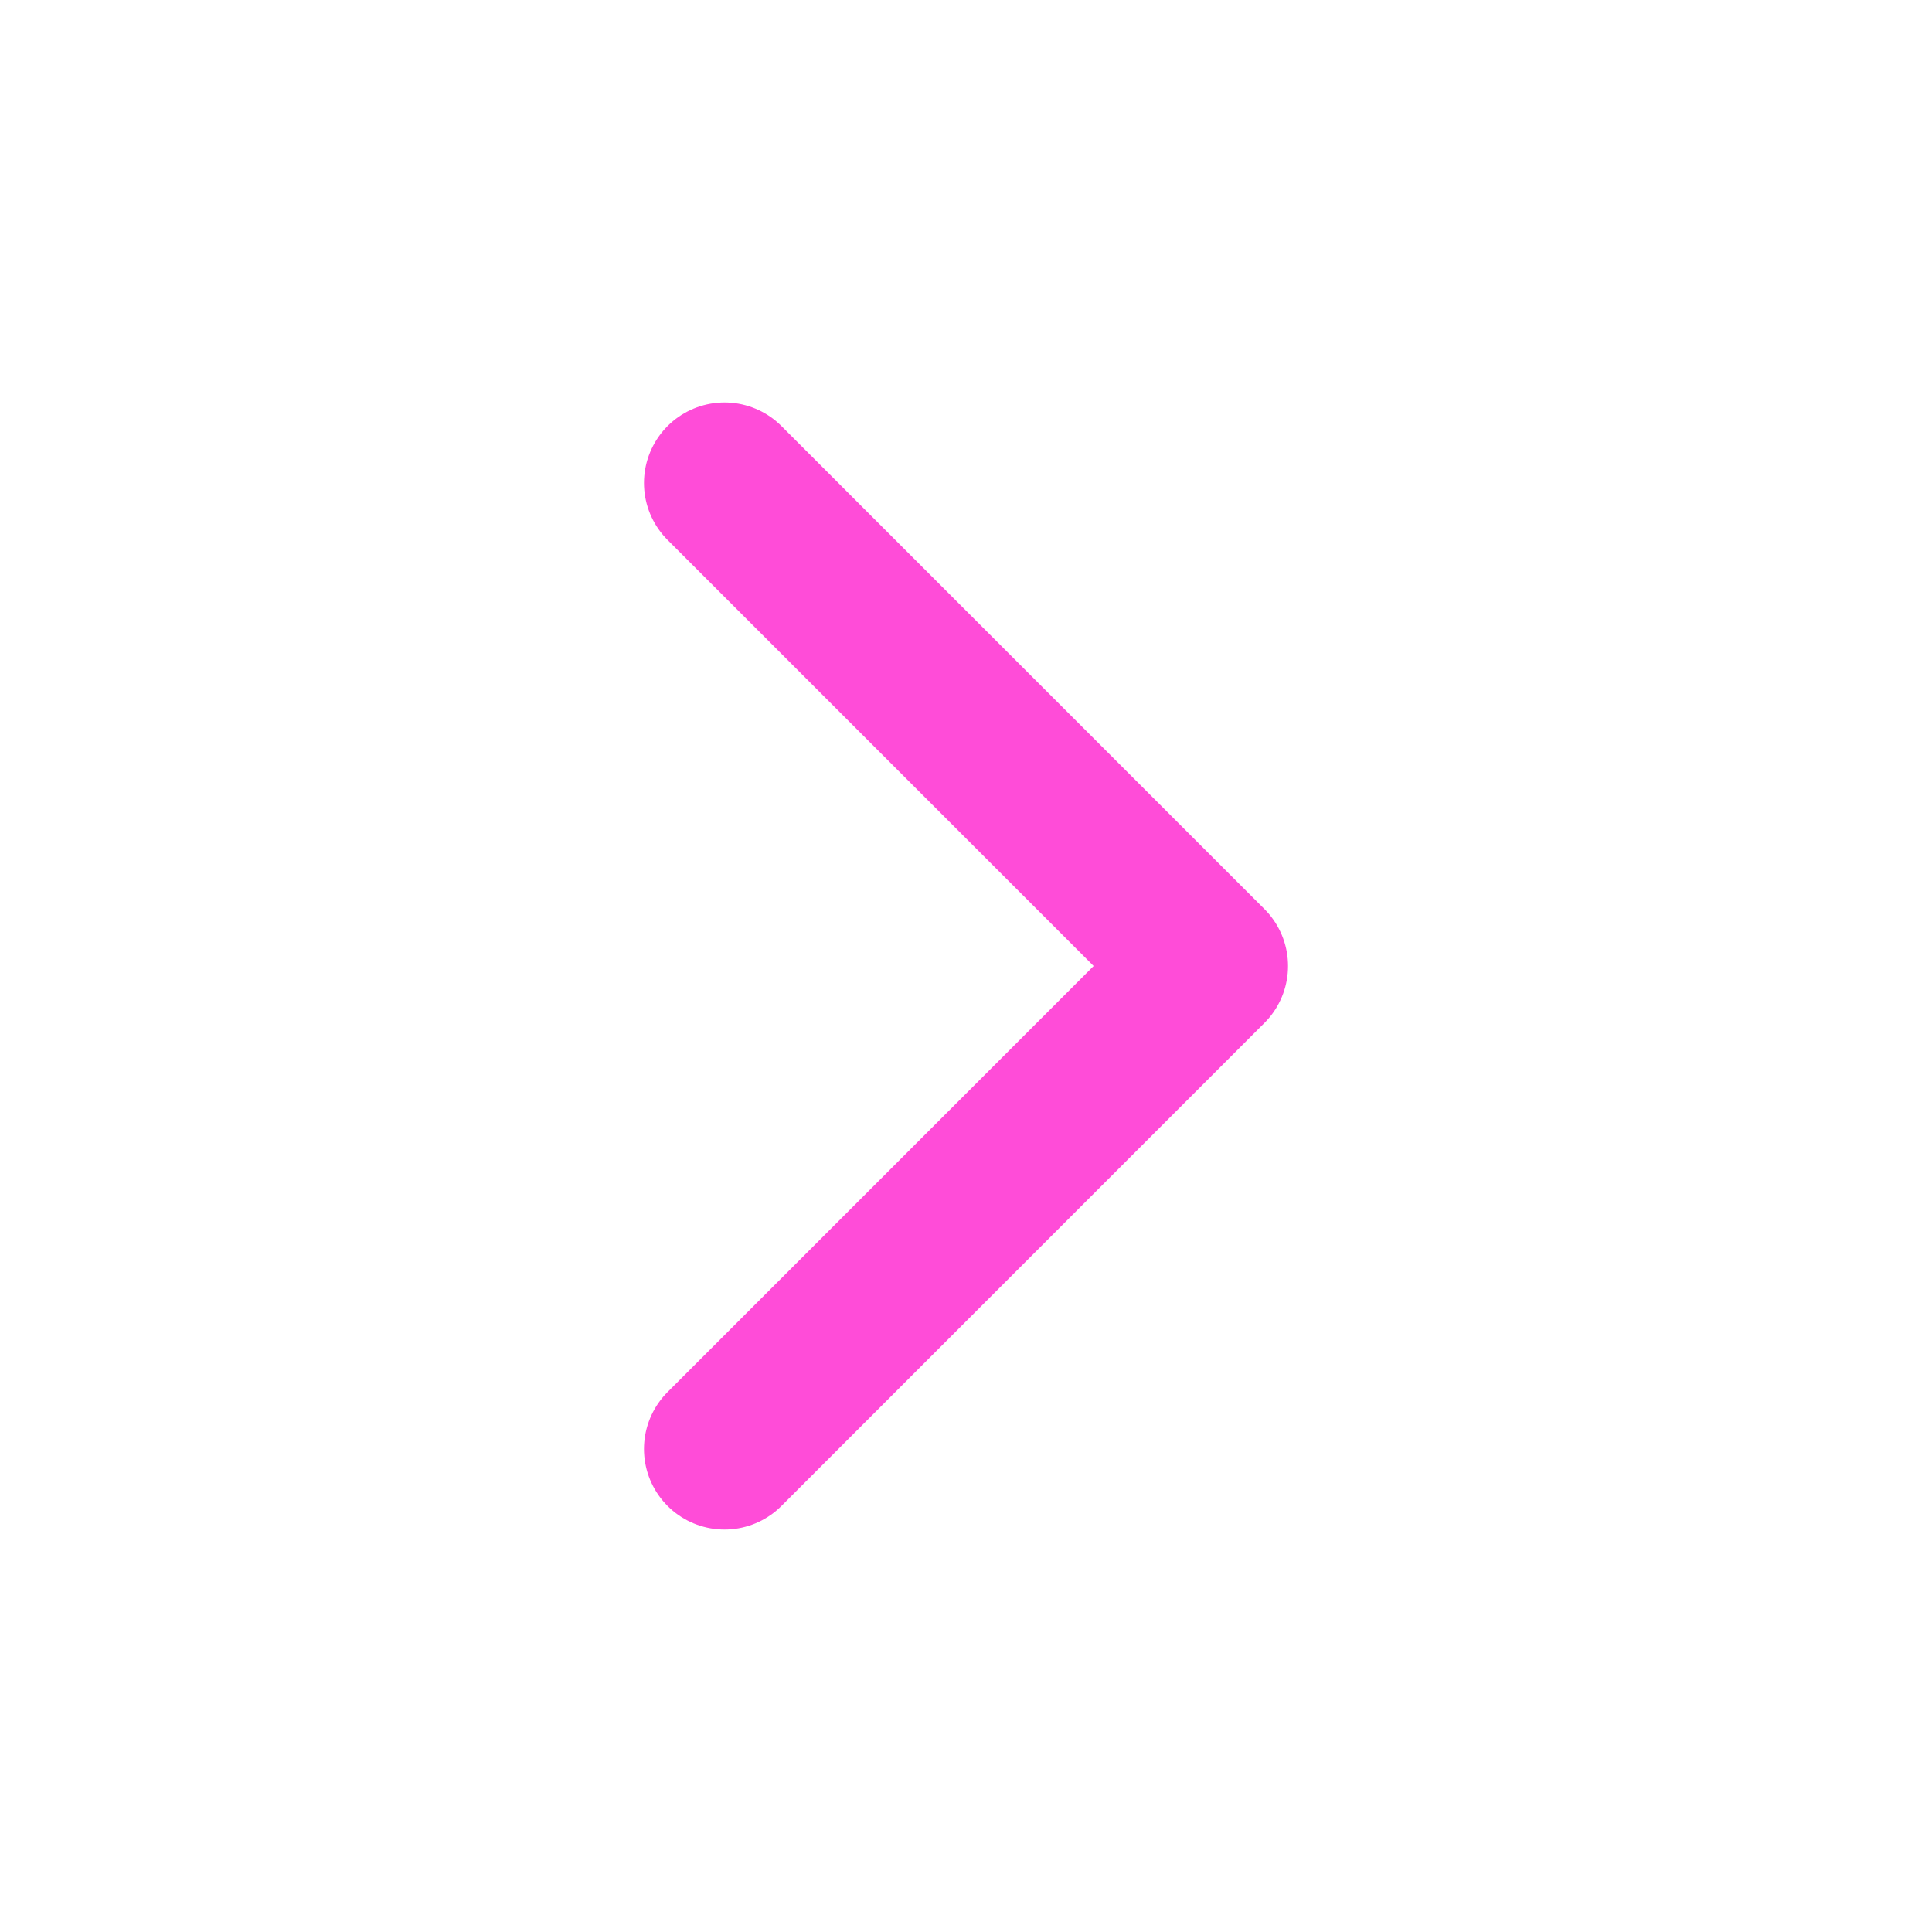
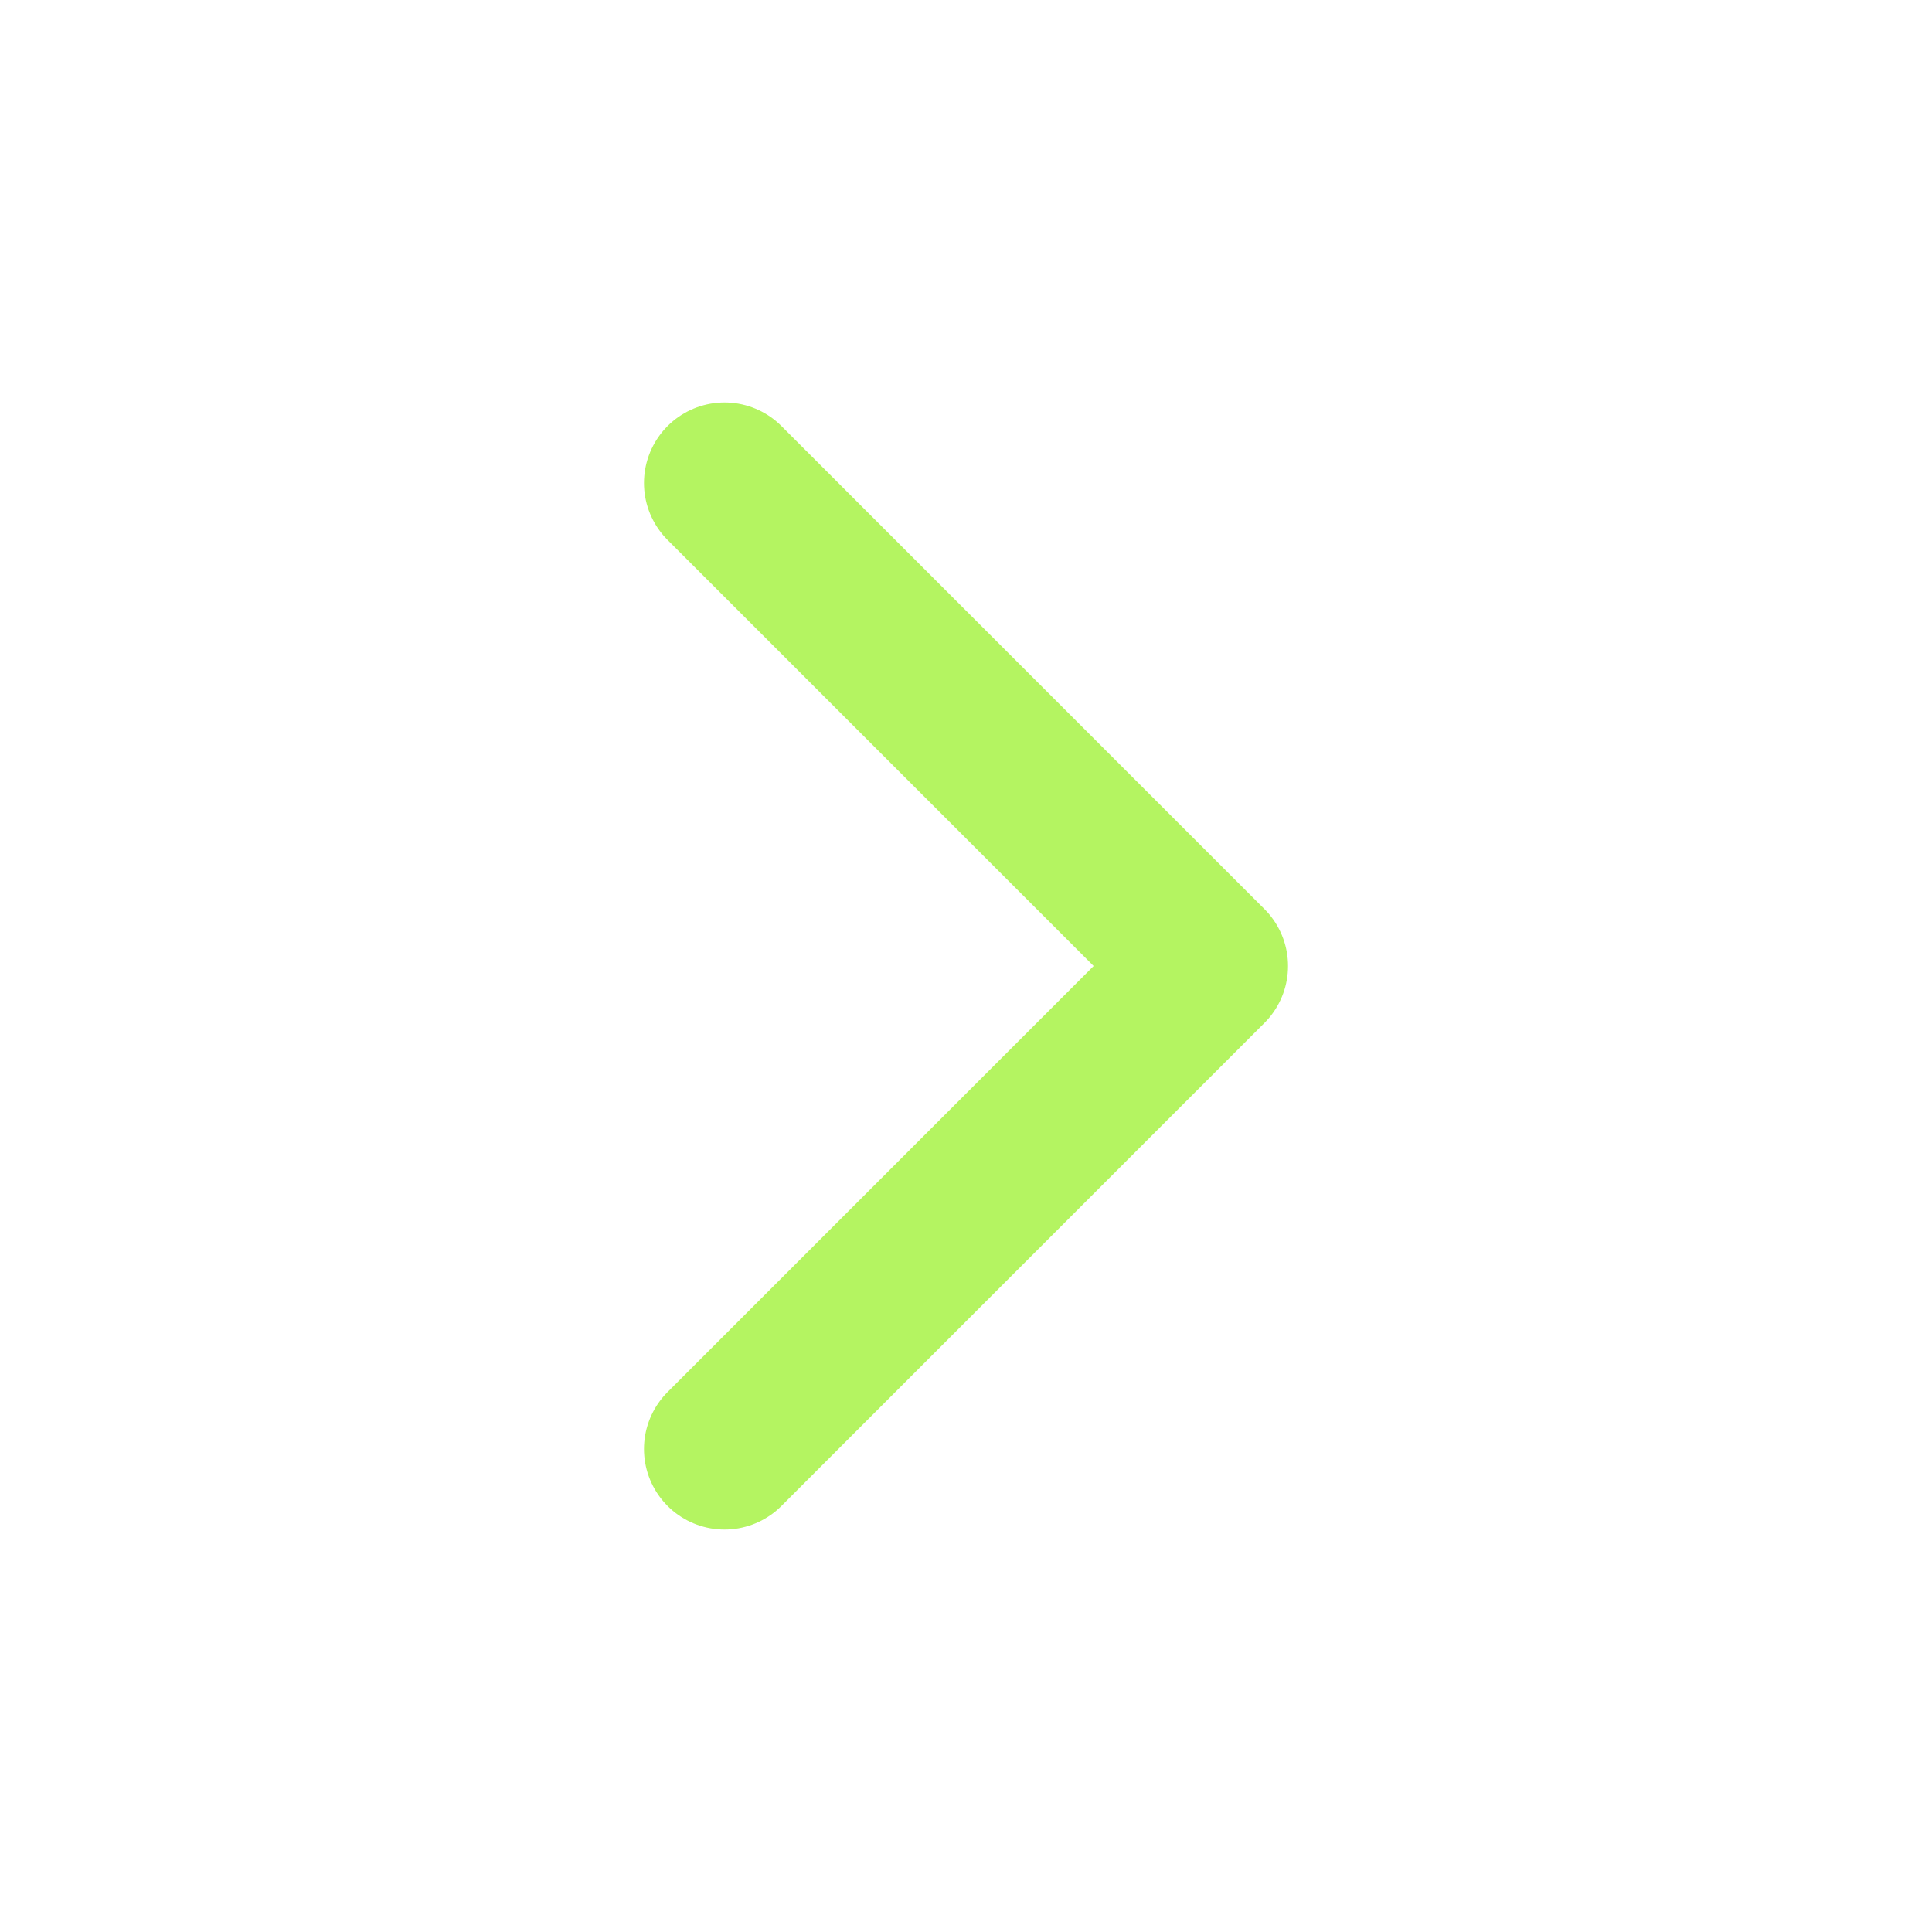
<svg xmlns="http://www.w3.org/2000/svg" preserveAspectRatio="none" overflow="visible" style="display: block;" width="14" height="14" viewBox="0 0 14 14" fill="none">
  <g id="icon">
-     <path id="Vector" d="M5.25 10.5L8.75 7L5.25 3.5" stroke-width="1.167" stroke-linecap="round" stroke-linejoin="round" stroke="#FF4CD8" />
+     <path id="Vector" d="M5.25 10.5L8.75 7L5.25 3.5" stroke-width="1.167" stroke-linecap="round" stroke-linejoin="round" stroke="#B4F461" />
  </g>
</svg>
